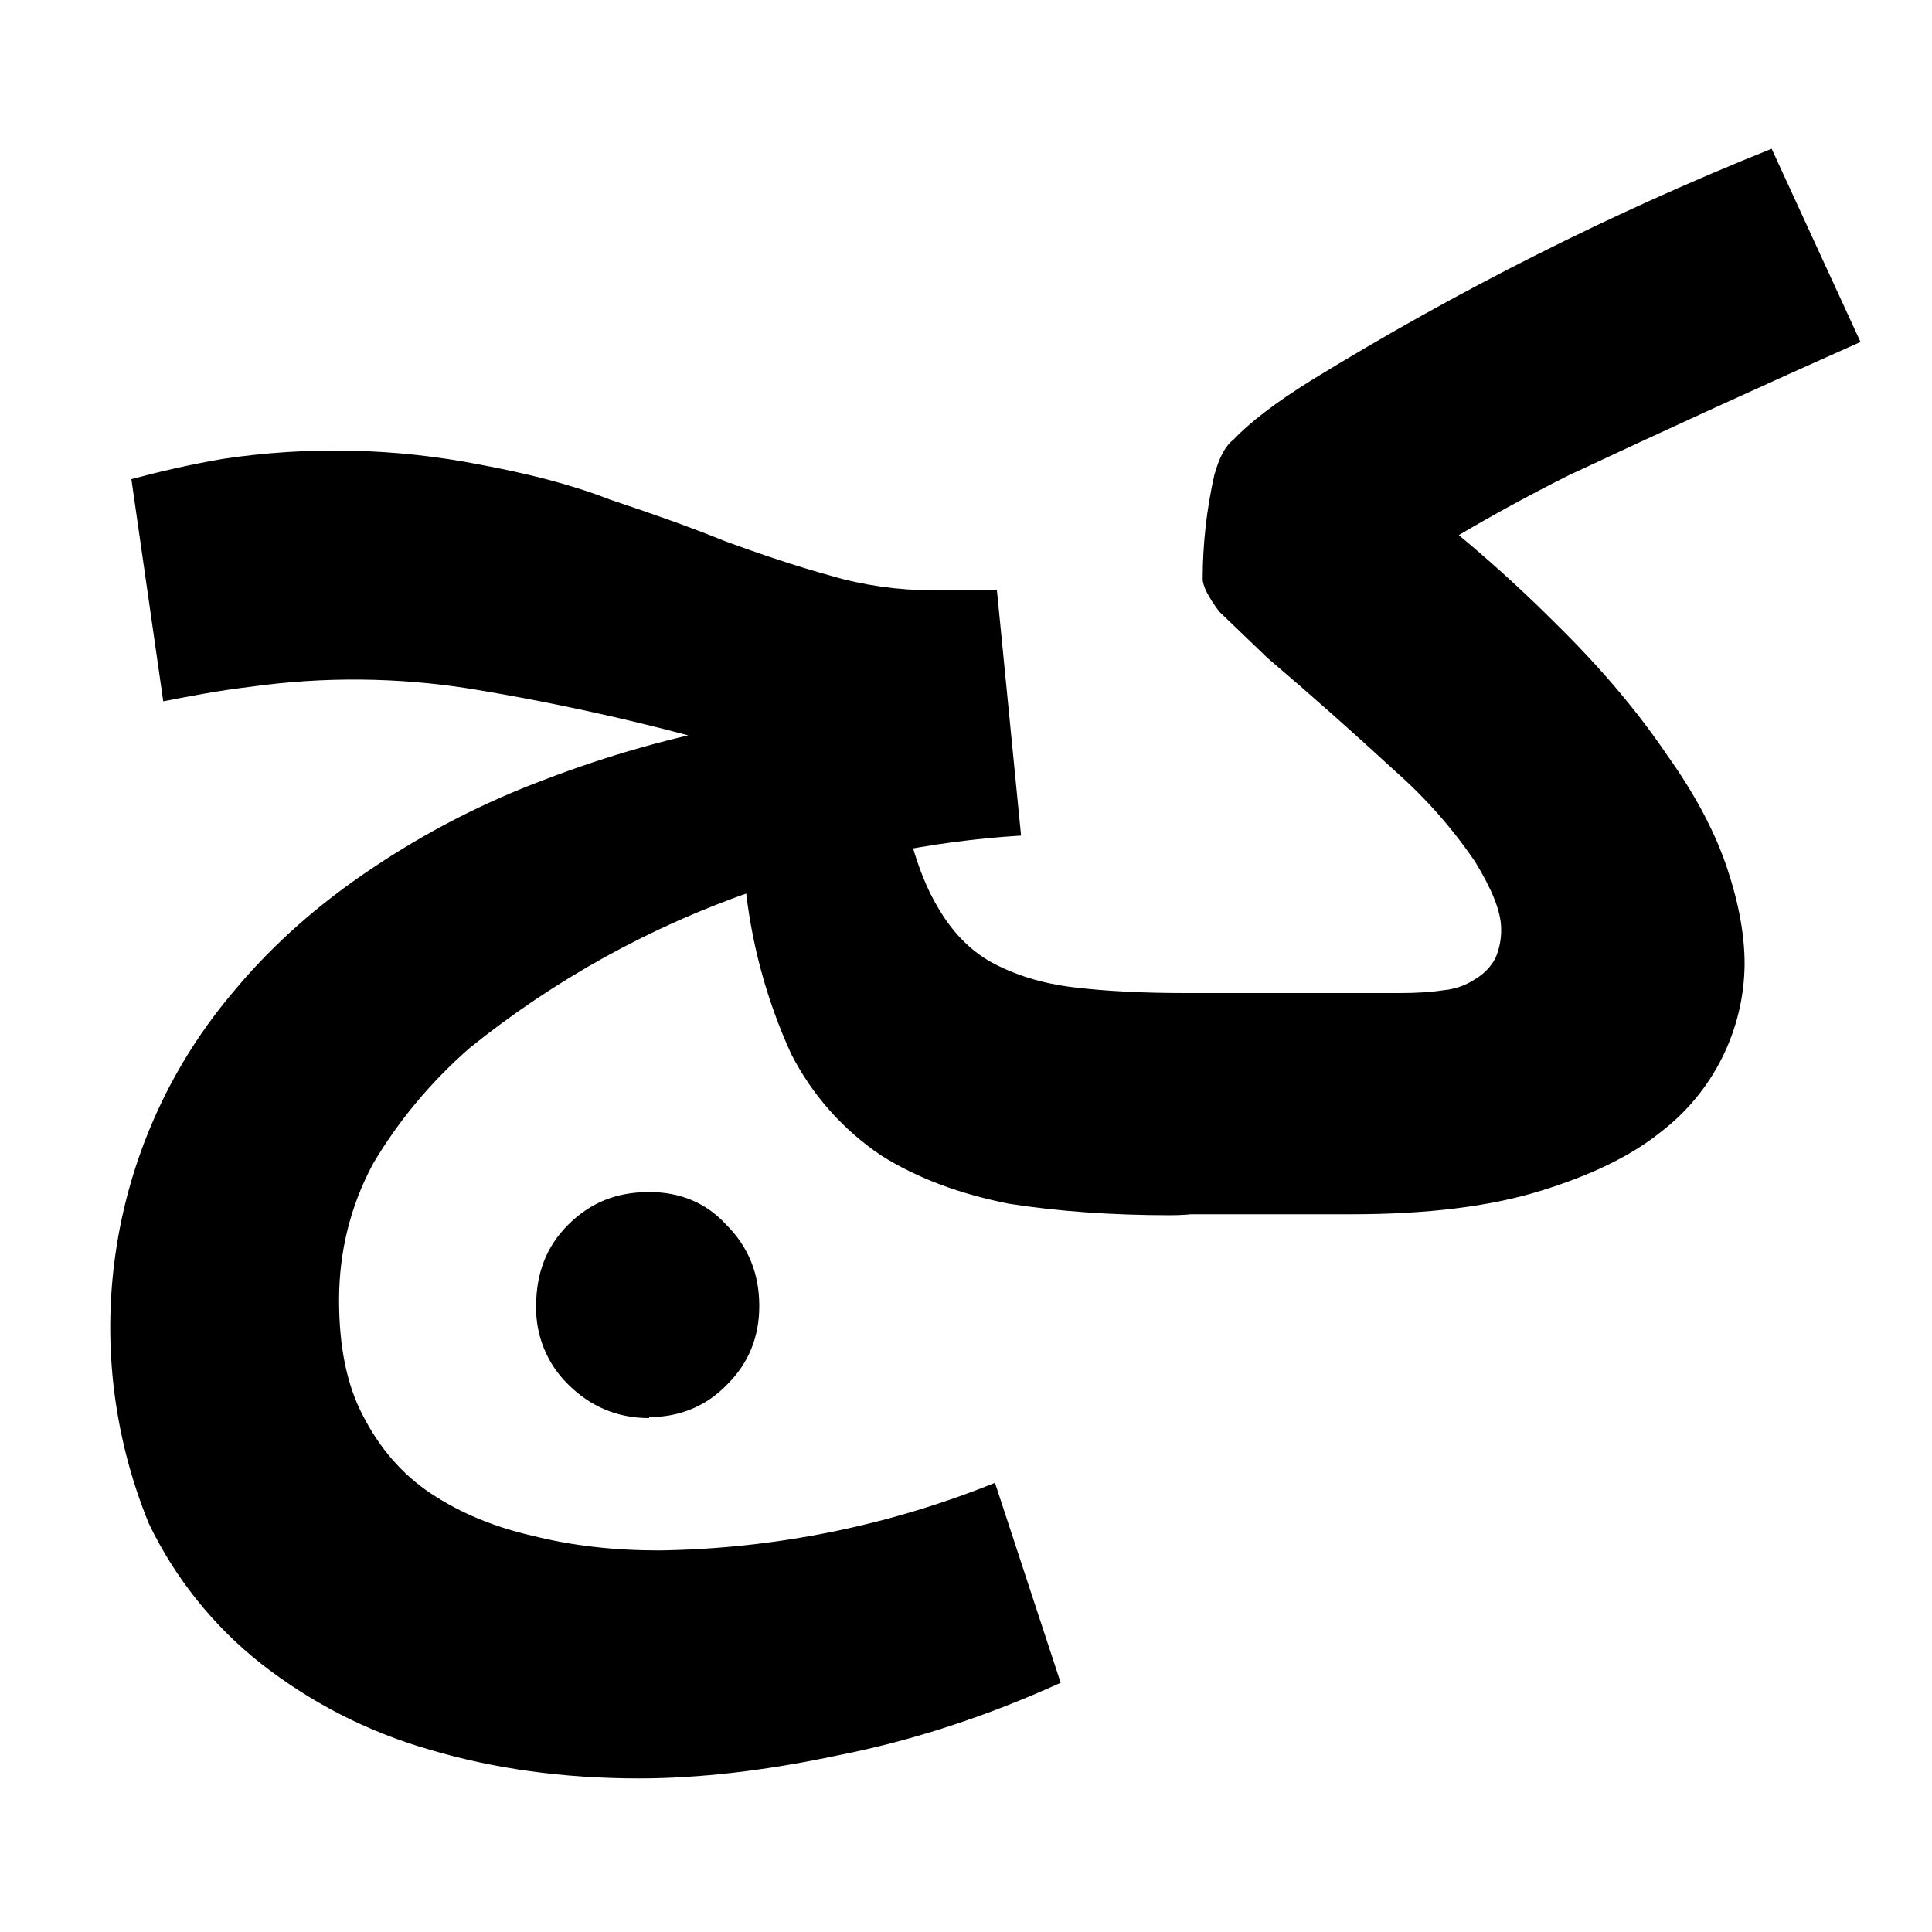
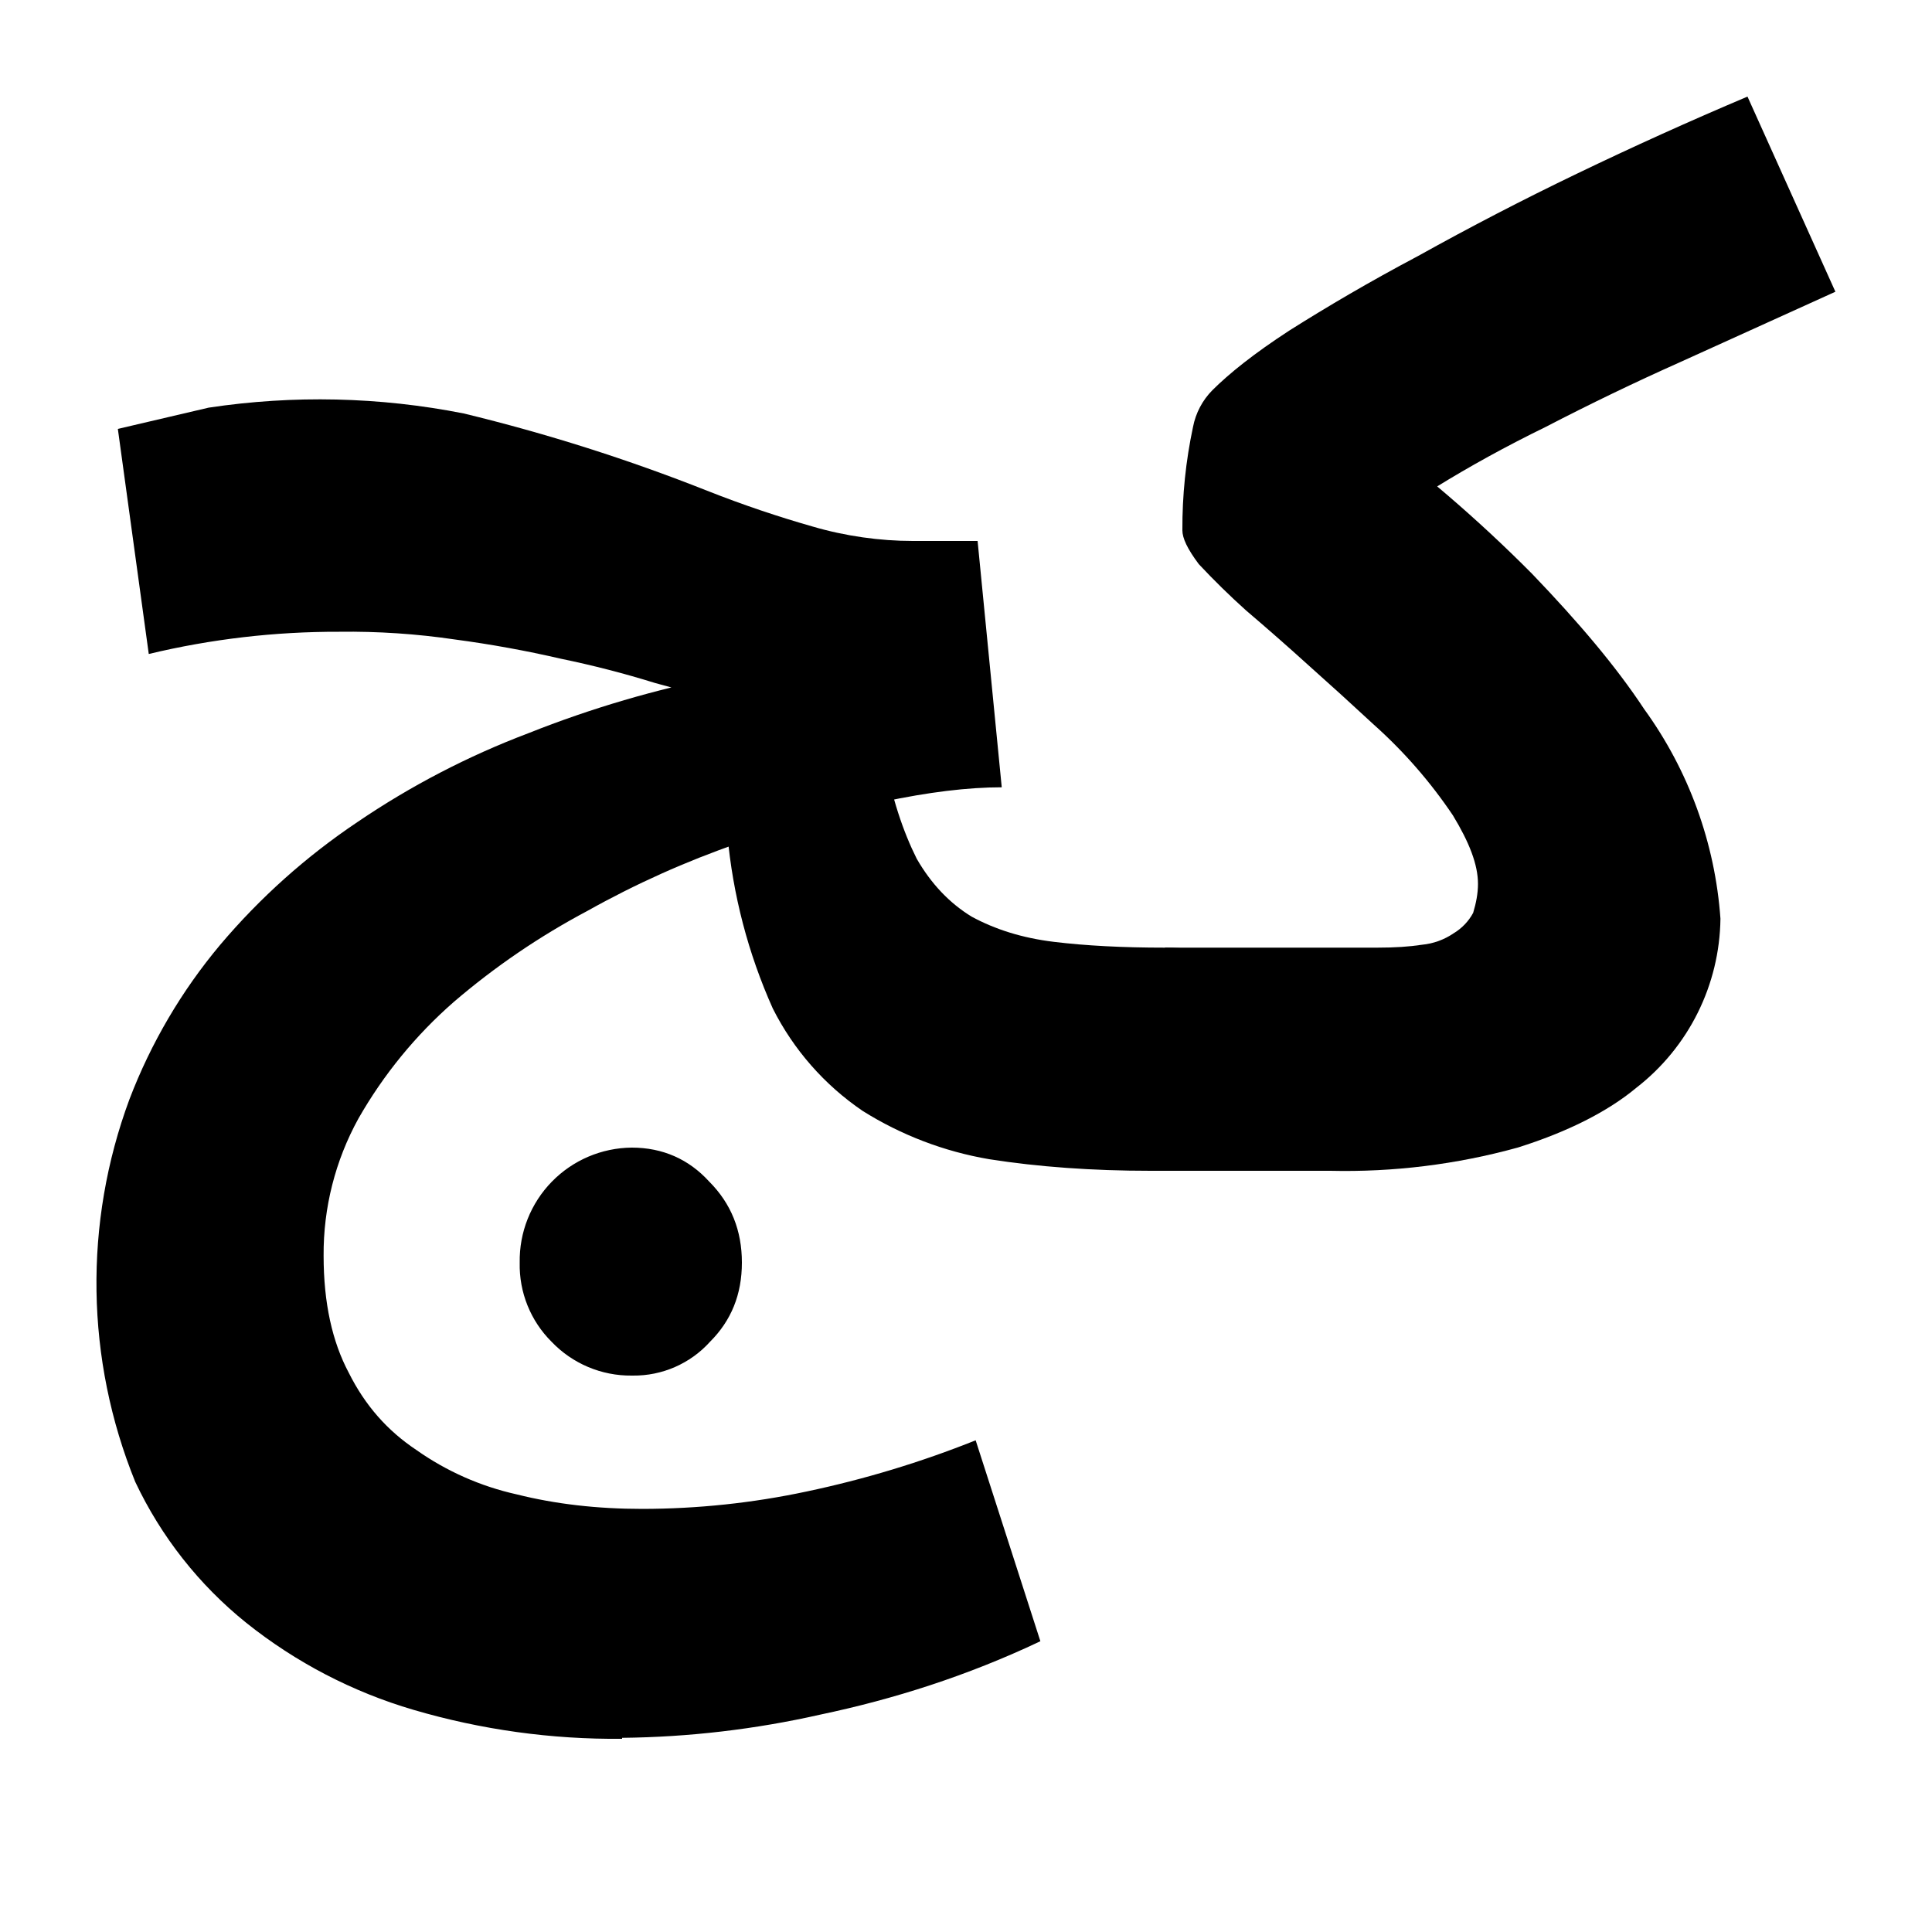
<svg xmlns="http://www.w3.org/2000/svg" width="20" height="20" viewBox="0 0 20 20">
-   <path d="M6.72 14.68c-.33 0-.61-.12-.84-.35a1.1 1.1 0 0 1-.33-.81c0-.33.1-.61.33-.84.23-.23.5-.34.84-.34.32 0 .59.11.8.34.23.23.34.51.34.84 0 .32-.11.59-.33.81-.22.23-.5.34-.81.34zm5.4-2.1c-.61 0-1.17-.04-1.68-.12-.5-.1-.94-.26-1.32-.5a2.8 2.8 0 0 1-.93-1.05 5.57 5.57 0 0 1-.48-1.8l1.63-.81c.08.44.2.8.35 1.06.15.27.34.47.57.6.24.13.52.22.85.26.33.04.72.06 1.16.06.42 0 .72.11.9.33.19.21.28.48.28.8 0 .34-.11.62-.34.84-.22.22-.55.33-1 .33zm-5.5 5.83c-.79 0-1.51-.1-2.18-.3a5.1 5.1 0 0 1-1.74-.89 4.12 4.12 0 0 1-1.16-1.45 5.37 5.37 0 0 1 .89-5.52c.4-.48.88-.9 1.42-1.26a8.59 8.59 0 0 1 1.79-.92 11.4 11.4 0 0 1 2.02-.57l.1.29a24 24 0 0 0-2.89-.66 7.7 7.7 0 0 0-2.28-.02c-.34.04-.64.1-.9.15l-.33-2.3c.3-.08.6-.15.95-.21a7.81 7.81 0 0 1 2.66.06c.48.09.93.2 1.34.36.42.14.82.28 1.19.43.38.14.74.26 1.1.36.34.1.7.15 1.04.15h.68l.25 2.54a9.93 9.93 0 0 0-2.76.57 9.76 9.76 0 0 0-2.95 1.63c-.41.36-.74.76-1 1.2-.23.43-.35.9-.35 1.41 0 .48.08.88.25 1.2.17.33.4.6.7.8.3.2.66.35 1.06.44.4.1.83.15 1.3.15a9.64 9.64 0 0 0 3.48-.7l.68 2.07c-.77.35-1.54.6-2.3.75-.75.16-1.44.24-2.07.24zm5.5-5.83.15-2.3h2.22c.18 0 .33-.01.46-.03a.71.71 0 0 0 .33-.12.55.55 0 0 0 .2-.21.73.73 0 0 0 .06-.3c0-.19-.1-.42-.27-.7a5 5 0 0 0-.83-.94 44.82 44.82 0 0 0-1.32-1.17l-.5-.48c-.11-.15-.17-.26-.17-.34a4.92 4.92 0 0 1 .12-1.07c.05-.18.11-.3.2-.37.16-.17.43-.38.8-.61a31.46 31.46 0 0 1 4.77-2.4l.92 2a171.84 171.84 0 0 0-3.02 1.38c-.42.21-.8.42-1.14.62-.34.2-.63.4-.87.58l.03-1.23a14.7 14.7 0 0 1 1.83 1.55c.5.49.88.95 1.17 1.38.3.42.5.81.62 1.17.12.36.18.69.18.99a2.21 2.21 0 0 1-.87 1.74c-.31.25-.73.45-1.25.61-.52.16-1.17.24-1.95.24h-1.87z" />
+   <path d="M6.54 14.24a1.13 1.13 0 0 1-.83-.35 1.12 1.12 0 0 1-.33-.82 1.17 1.17 0 0 1 1.16-1.19c.32 0 .59.12.8.35.23.23.34.51.34.84 0 .33-.11.6-.33.82a1.06 1.06 0 0 1-.8.35Zm5.37-2.12c-.6 0-1.16-.04-1.67-.12a3.6 3.6 0 0 1-1.31-.5A2.81 2.81 0 0 1 8 10.44a5.64 5.64 0 0 1-.47-1.8l1.62-.83c.08.45.2.8.34 1.08.15.26.34.46.57.6.24.13.52.22.85.26.33.04.71.06 1.15.06.41 0 .71.11.9.33.18.21.27.48.27.8 0 .35-.11.63-.34.85-.22.22-.54.33-.98.33ZM6.44 18a7.4 7.4 0 0 1-2.16-.3 5.05 5.05 0 0 1-1.73-.9 4.14 4.14 0 0 1-1.15-1.46 5.47 5.47 0 0 1-.06-3.96 5.6 5.6 0 0 1 .94-1.6A6.87 6.87 0 0 1 3.7 8.51a8.49 8.49 0 0 1 1.77-.92A11.26 11.26 0 0 1 7.48 7l.1.3a23.61 23.61 0 0 0-.8-.23 10.23 10.23 0 0 0-.97-.25 11.74 11.74 0 0 0-1.1-.2 7.54 7.54 0 0 0-1.2-.08 8.35 8.35 0 0 0-1.97.23l-.32-2.33.94-.22a7.7 7.7 0 0 1 2.64.06 18.94 18.94 0 0 1 2.52.8c.38.15.74.27 1.09.37.34.1.7.15 1.04.15h.67l.25 2.55c-.35 0-.76.05-1.23.15a9.78 9.78 0 0 0-1.5.43 9.63 9.63 0 0 0-1.56.7 7.58 7.58 0 0 0-1.38.94 4.68 4.68 0 0 0-.99 1.21A2.9 2.9 0 0 0 3.35 13c0 .49.09.89.26 1.21.17.34.4.6.7.8a2.89 2.89 0 0 0 1.04.46c.4.1.83.15 1.3.15a8.2 8.2 0 0 0 1.7-.18 10.61 10.61 0 0 0 1.75-.53l.67 2.08c-.76.36-1.52.6-2.28.76a9.78 9.78 0 0 1-2.05.24Z" />
+   <path d="m11.9 12.12.16-2.31h2.2c.18 0 .33-.01.46-.03a.7.7 0 0 0 .33-.12.55.55 0 0 0 .2-.21c.03-.1.05-.2.05-.3 0-.2-.09-.43-.26-.71a5 5 0 0 0-.82-.94 44.61 44.61 0 0 0-.66-.6 28.22 28.22 0 0 0-.66-.58 7.85 7.85 0 0 1-.49-.48c-.12-.16-.17-.27-.17-.35a5.01 5.01 0 0 1 .11-1.07.74.74 0 0 1 .2-.38c.17-.17.43-.38.8-.62.38-.24.82-.5 1.33-.77a31.05 31.05 0 0 1 1.64-.85 39.86 39.86 0 0 1 1.77-.8L19 3.02l-1.61.73a26.18 26.18 0 0 0-1.39.67c-.41.2-.79.41-1.13.62a7.63 7.63 0 0 0-.86.58l.03-1.24a14.9 14.9 0 0 1 1.82 1.56c.48.5.87.96 1.16 1.4a4.2 4.2 0 0 1 .79 2.17 2.25 2.25 0 0 1-.87 1.75c-.3.25-.72.46-1.23.62a6.7 6.7 0 0 1-1.94.24H11.9Z" />
</svg>
